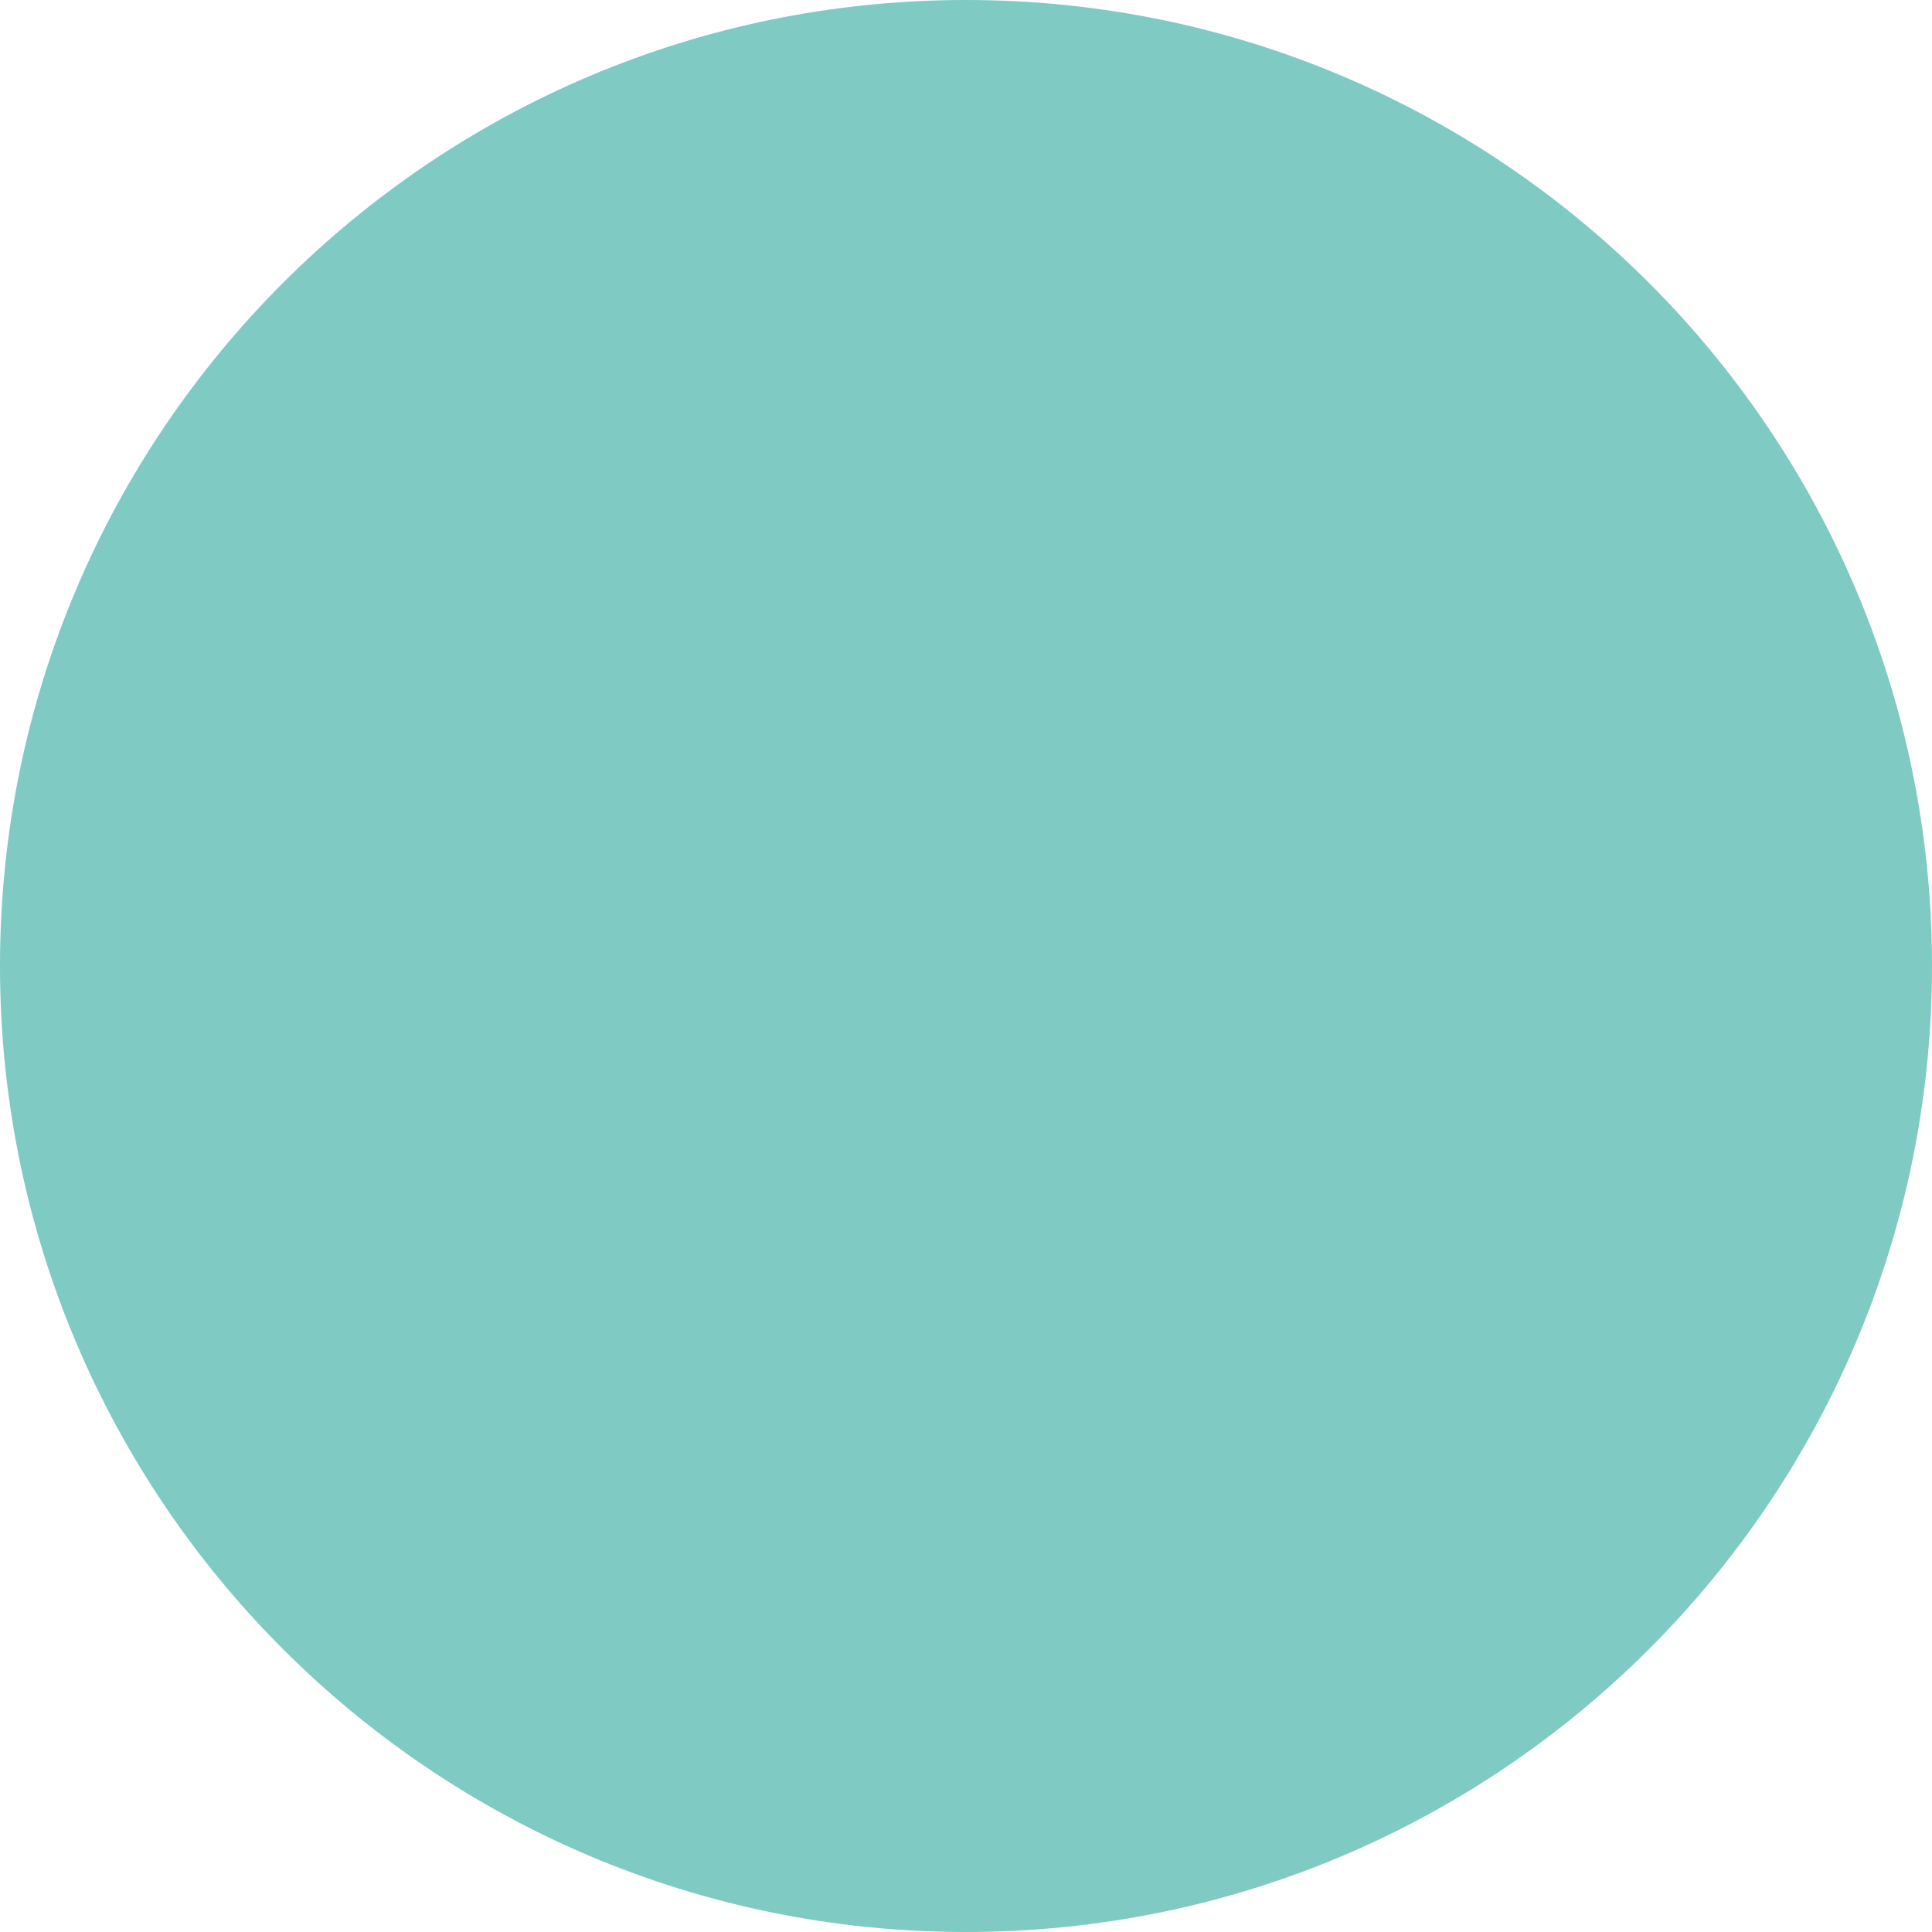
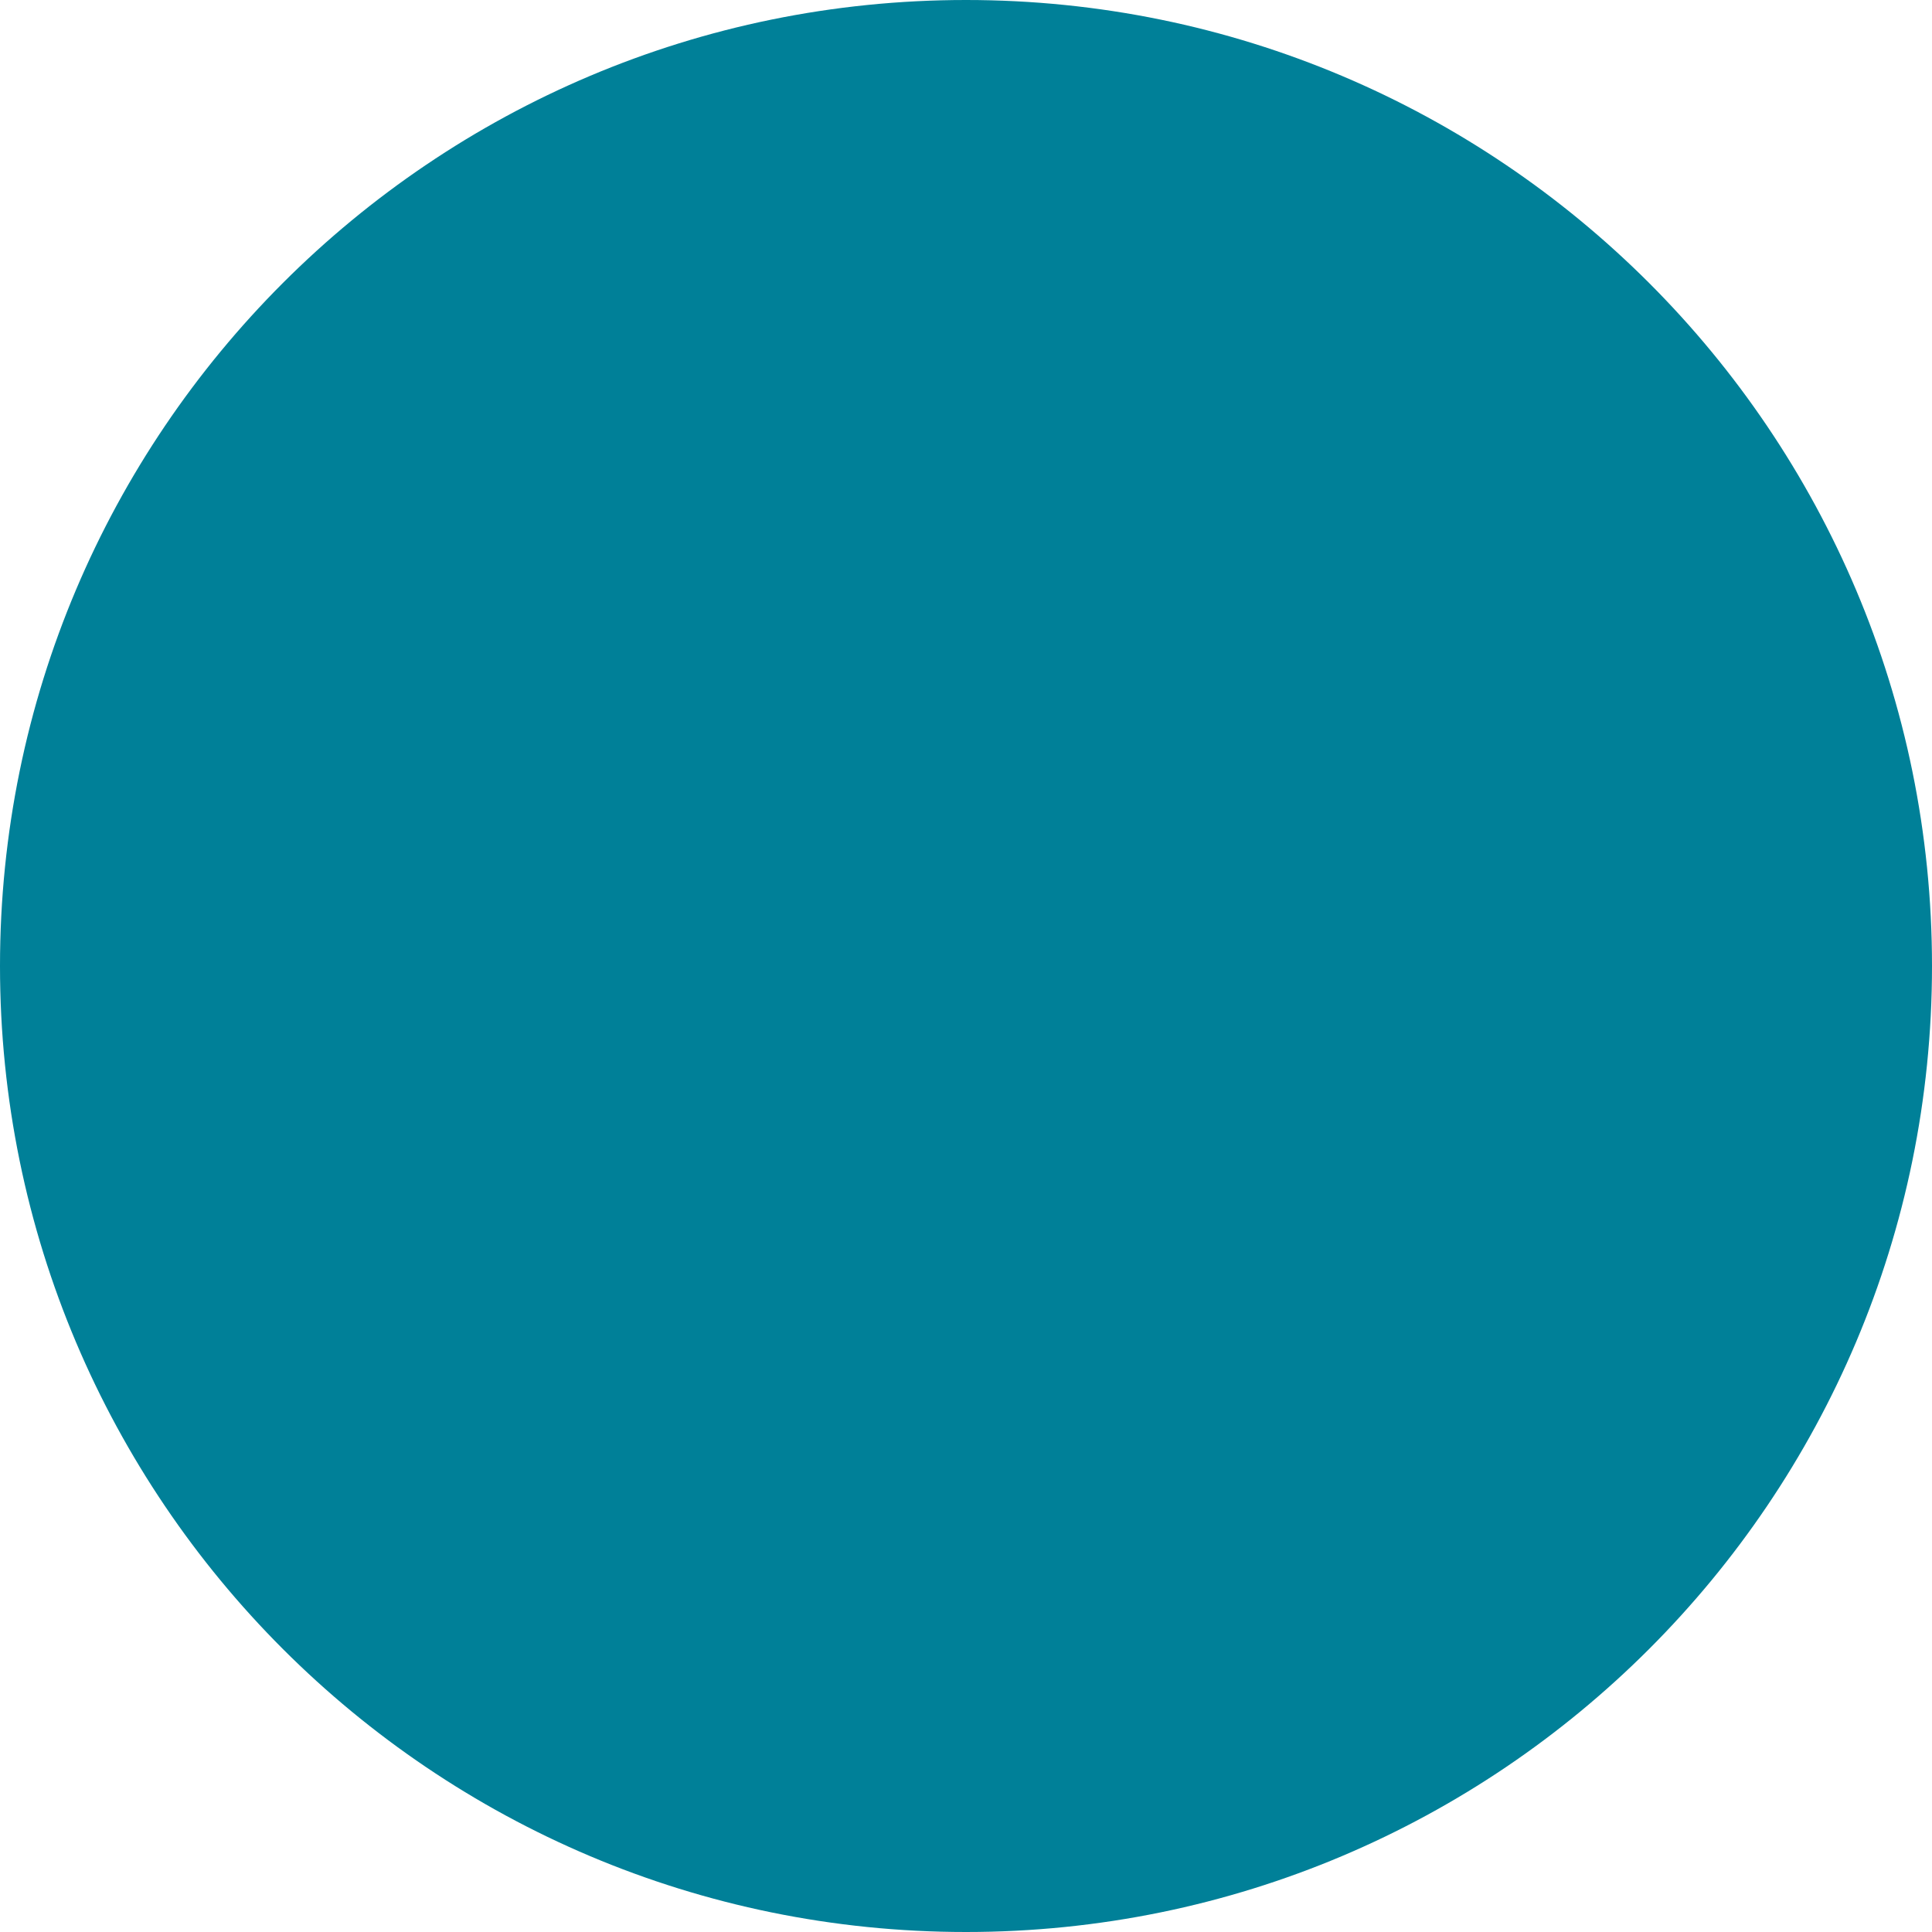
<svg xmlns="http://www.w3.org/2000/svg" version="1.1" id="Layer_1" x="0px" y="0px" viewBox="0 0 4 4" enable-background="new 0 0 4 4" xml:space="preserve">
-   <circle fill="#7FCAC3" cx="2" cy="2" r="2" />
+   <circle fill="#008098" cx="2" cy="2" r="2" />
</svg>
